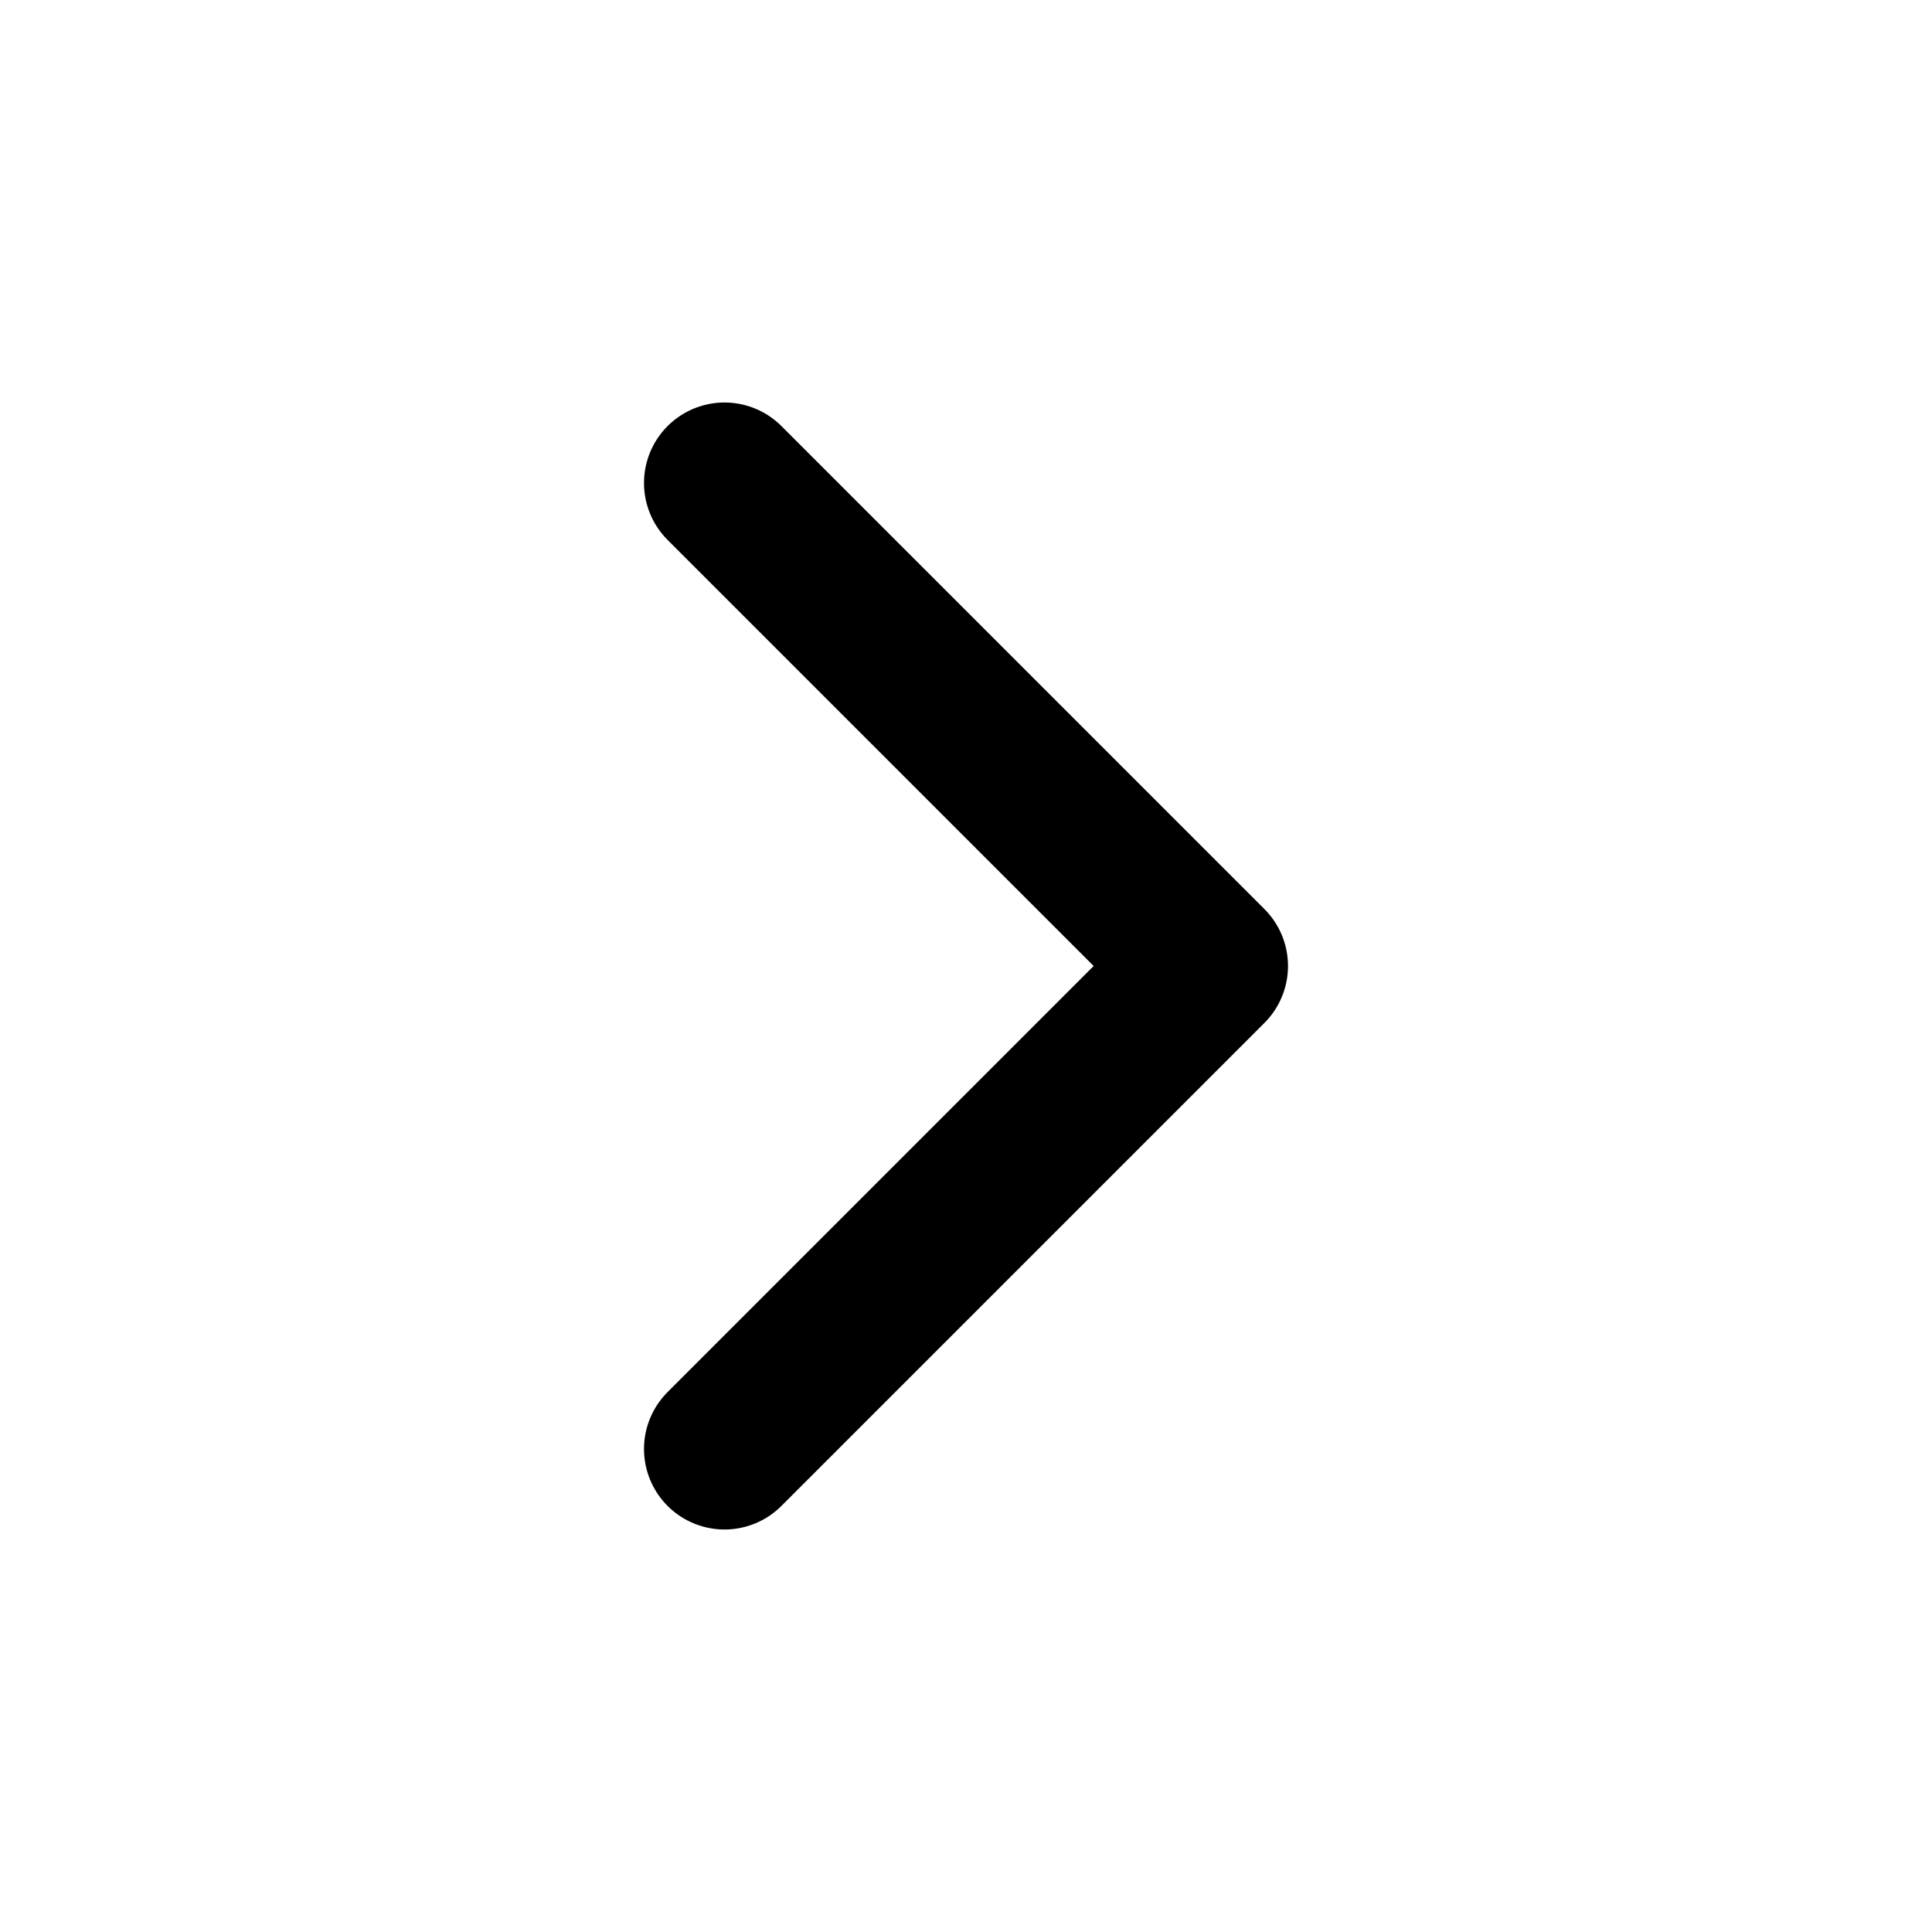
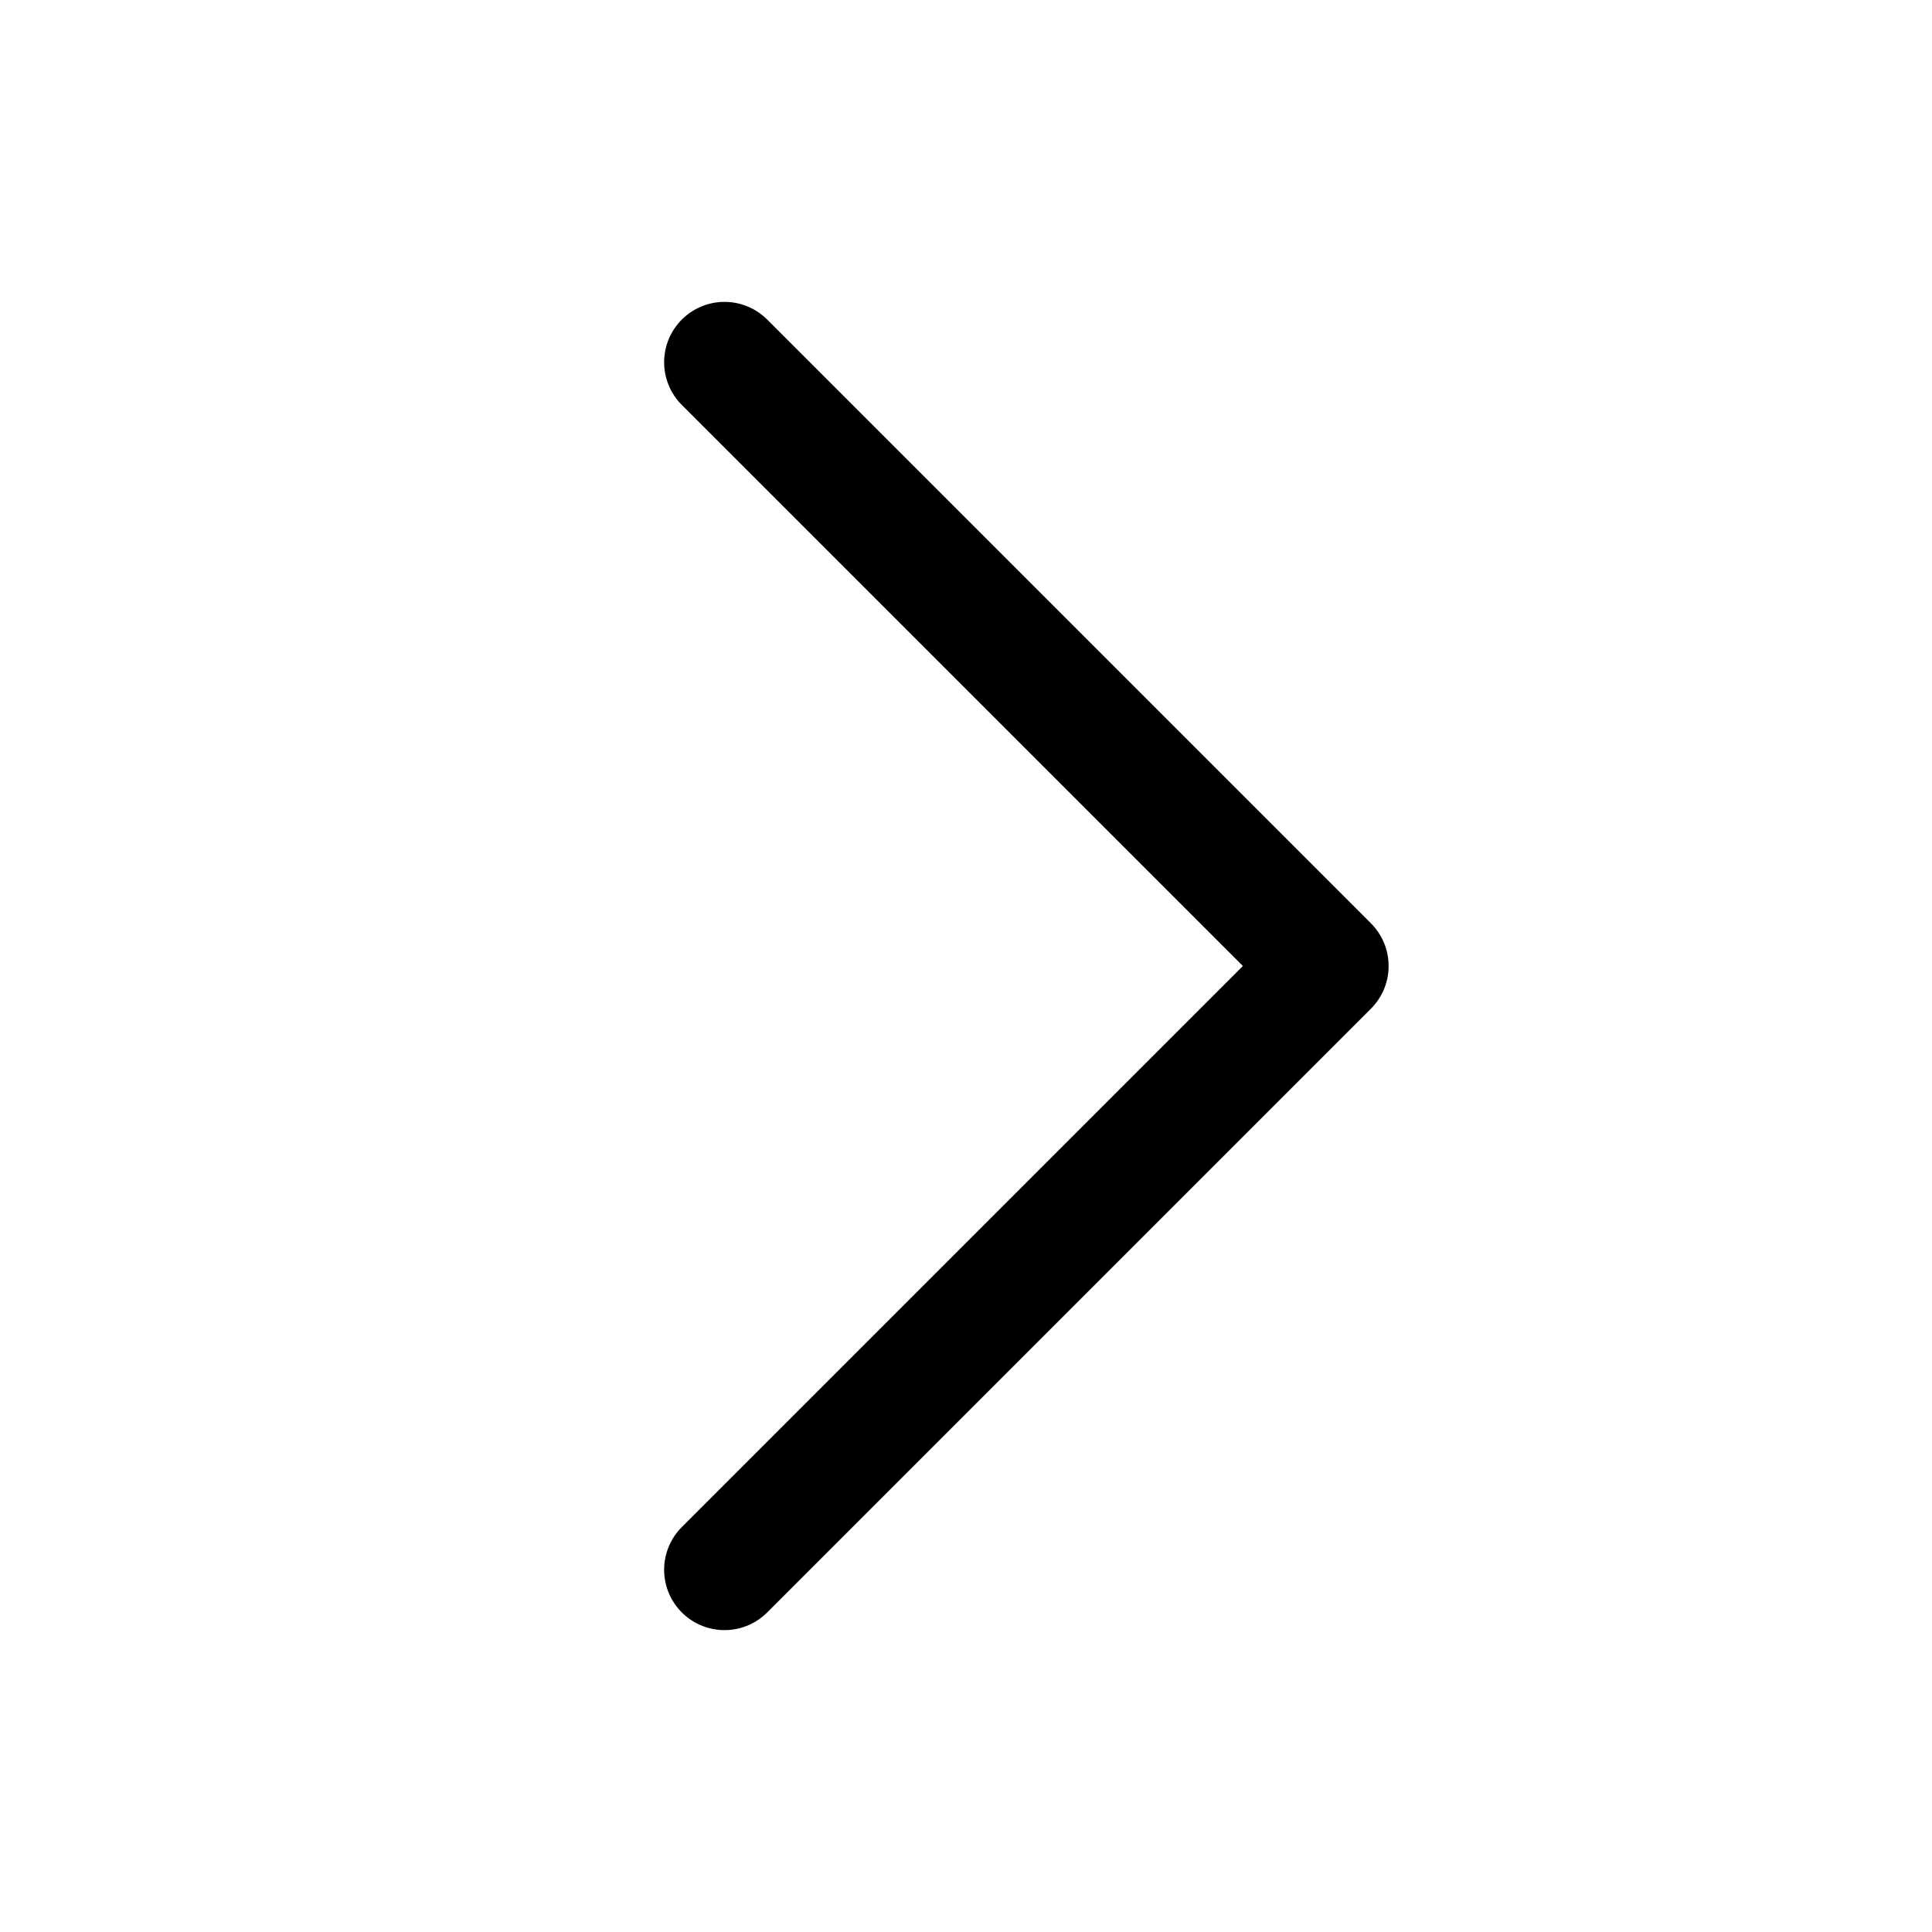
- <svg xmlns="http://www.w3.org/2000/svg" width="24" height="24" viewBox="0 0 24 24" fill="none" stroke="currentColor" stroke-width="2" stroke-linecap="round" stroke-linejoin="round">
-   <path d="m9 18 6-6-6-6" />
+ <svg xmlns="http://www.w3.org/2000/svg" viewBox="0 0 256 256">
+   <rect width="256" height="256" fill="none" />
+   <polyline points="96 48 176 128 96 208" fill="none" stroke="currentColor" stroke-linecap="round" stroke-linejoin="round" stroke-width="16" />
</svg>
